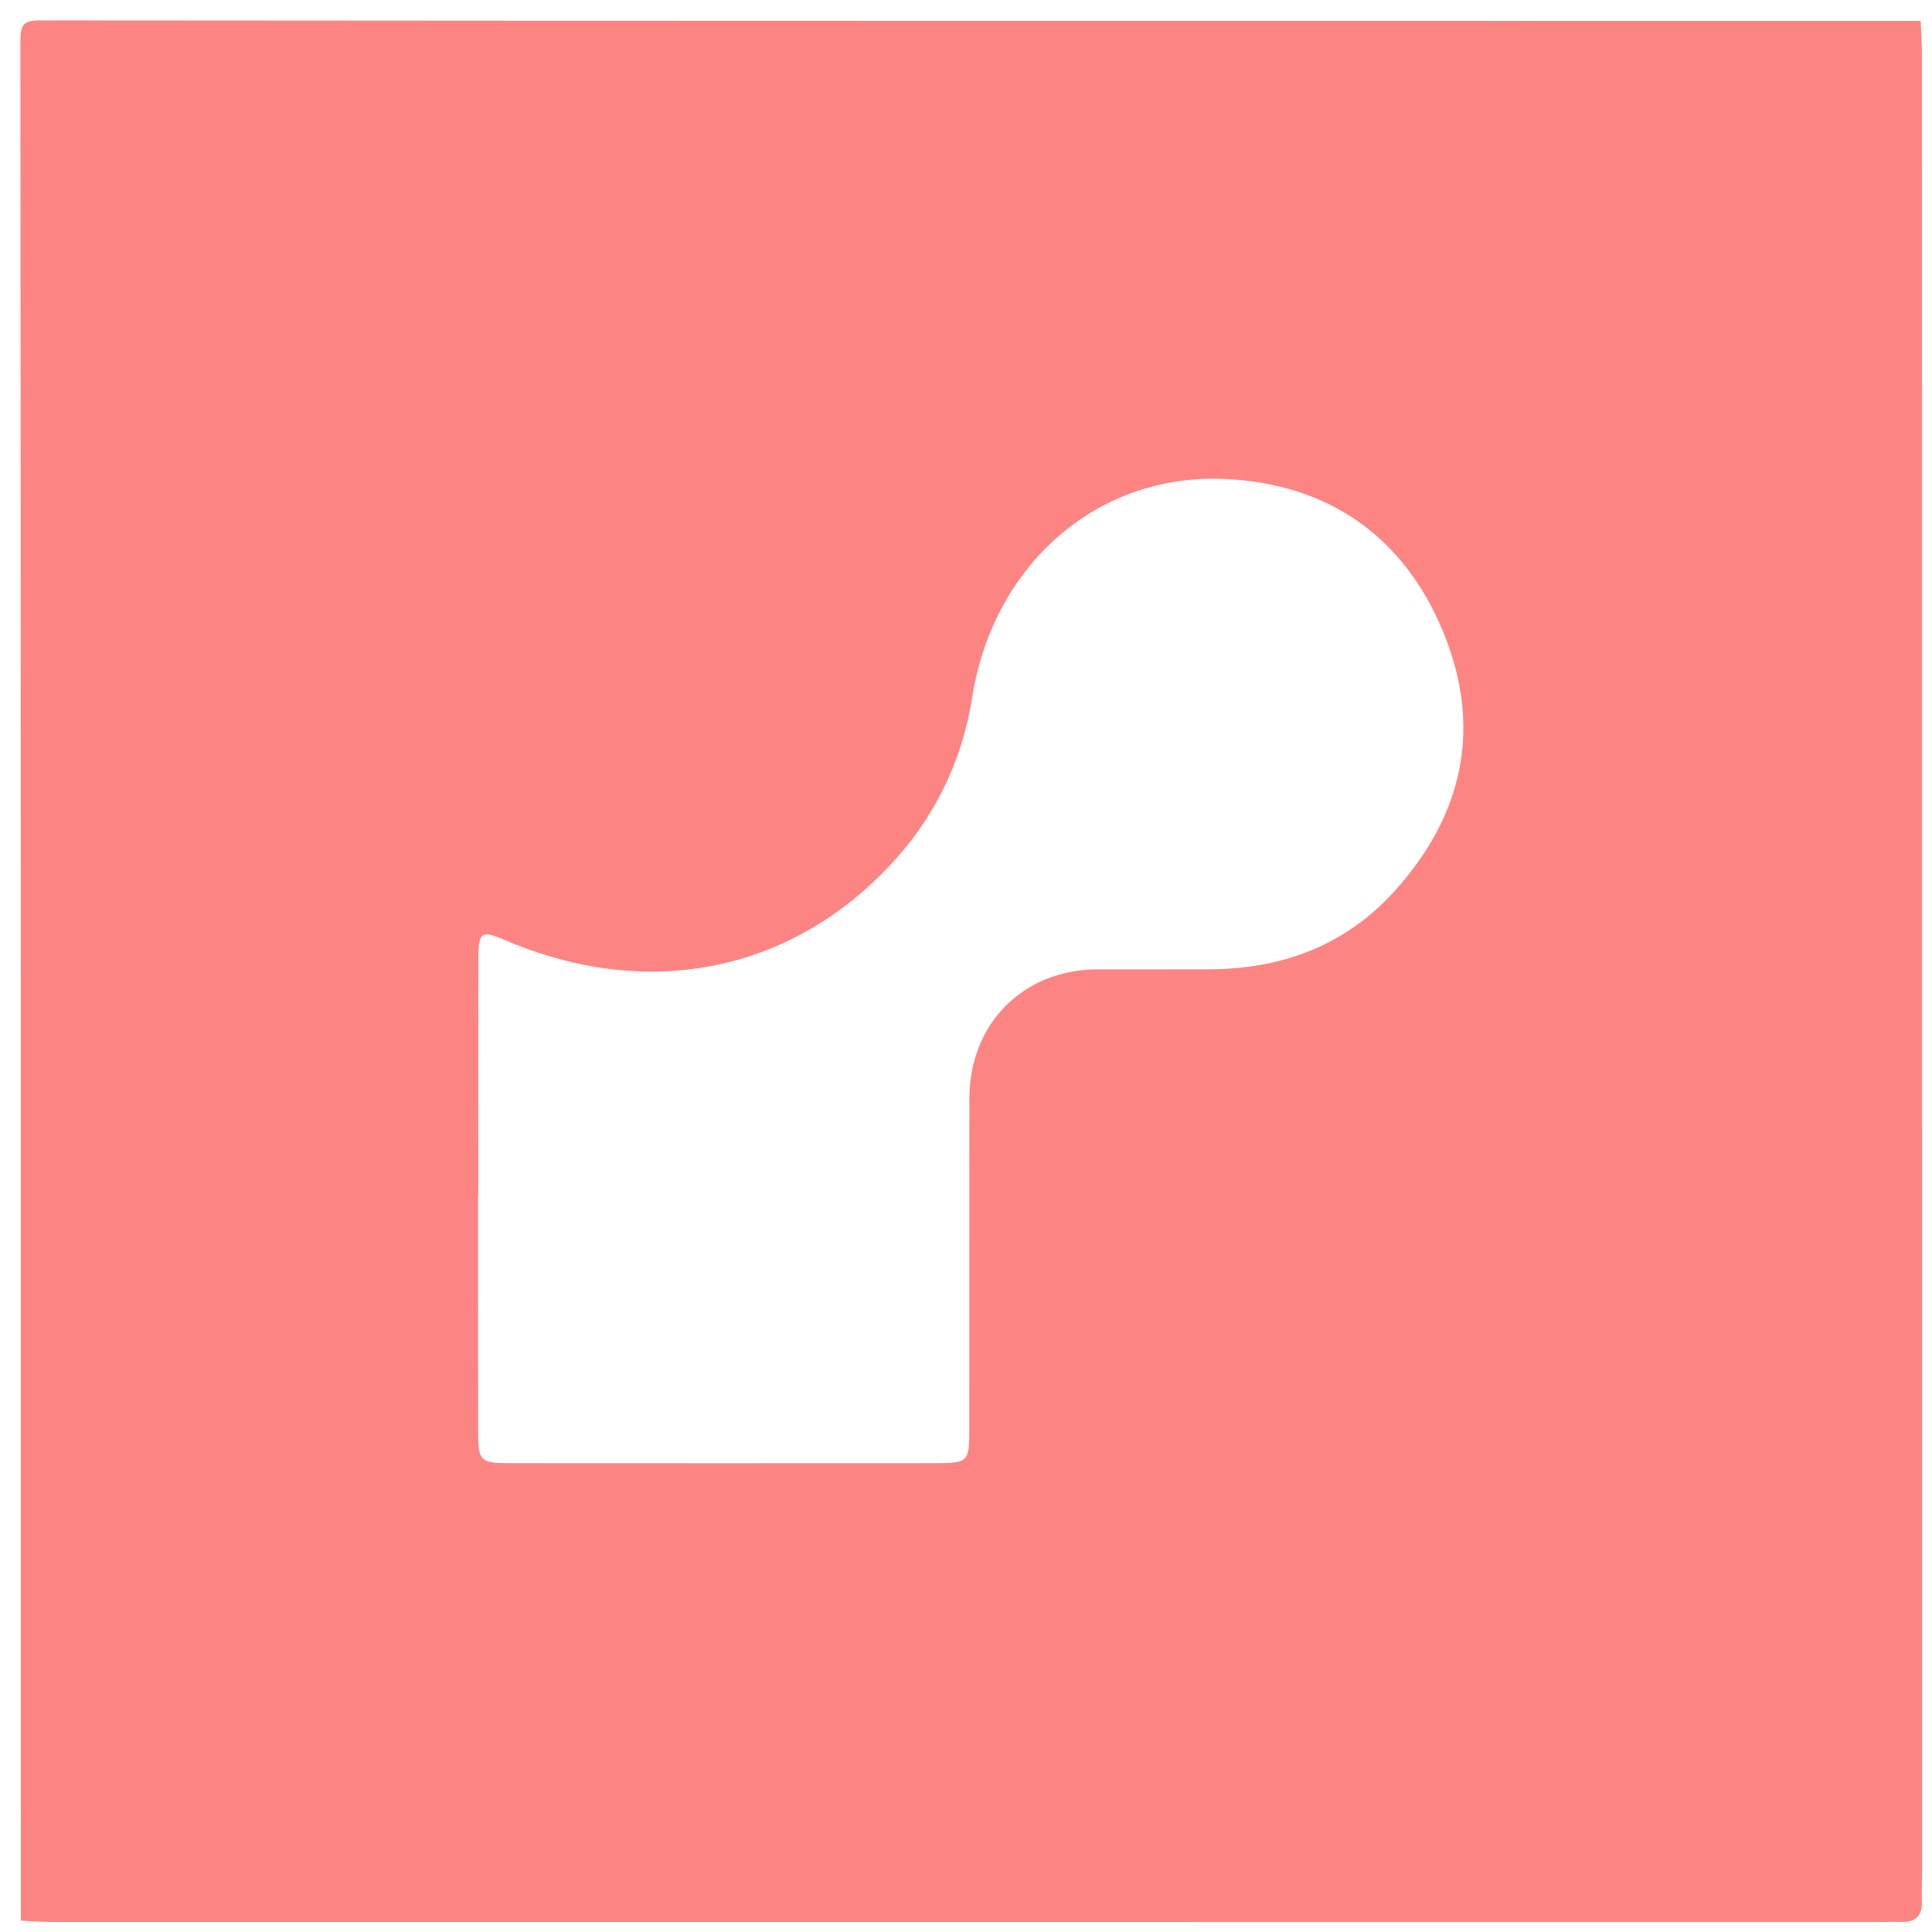
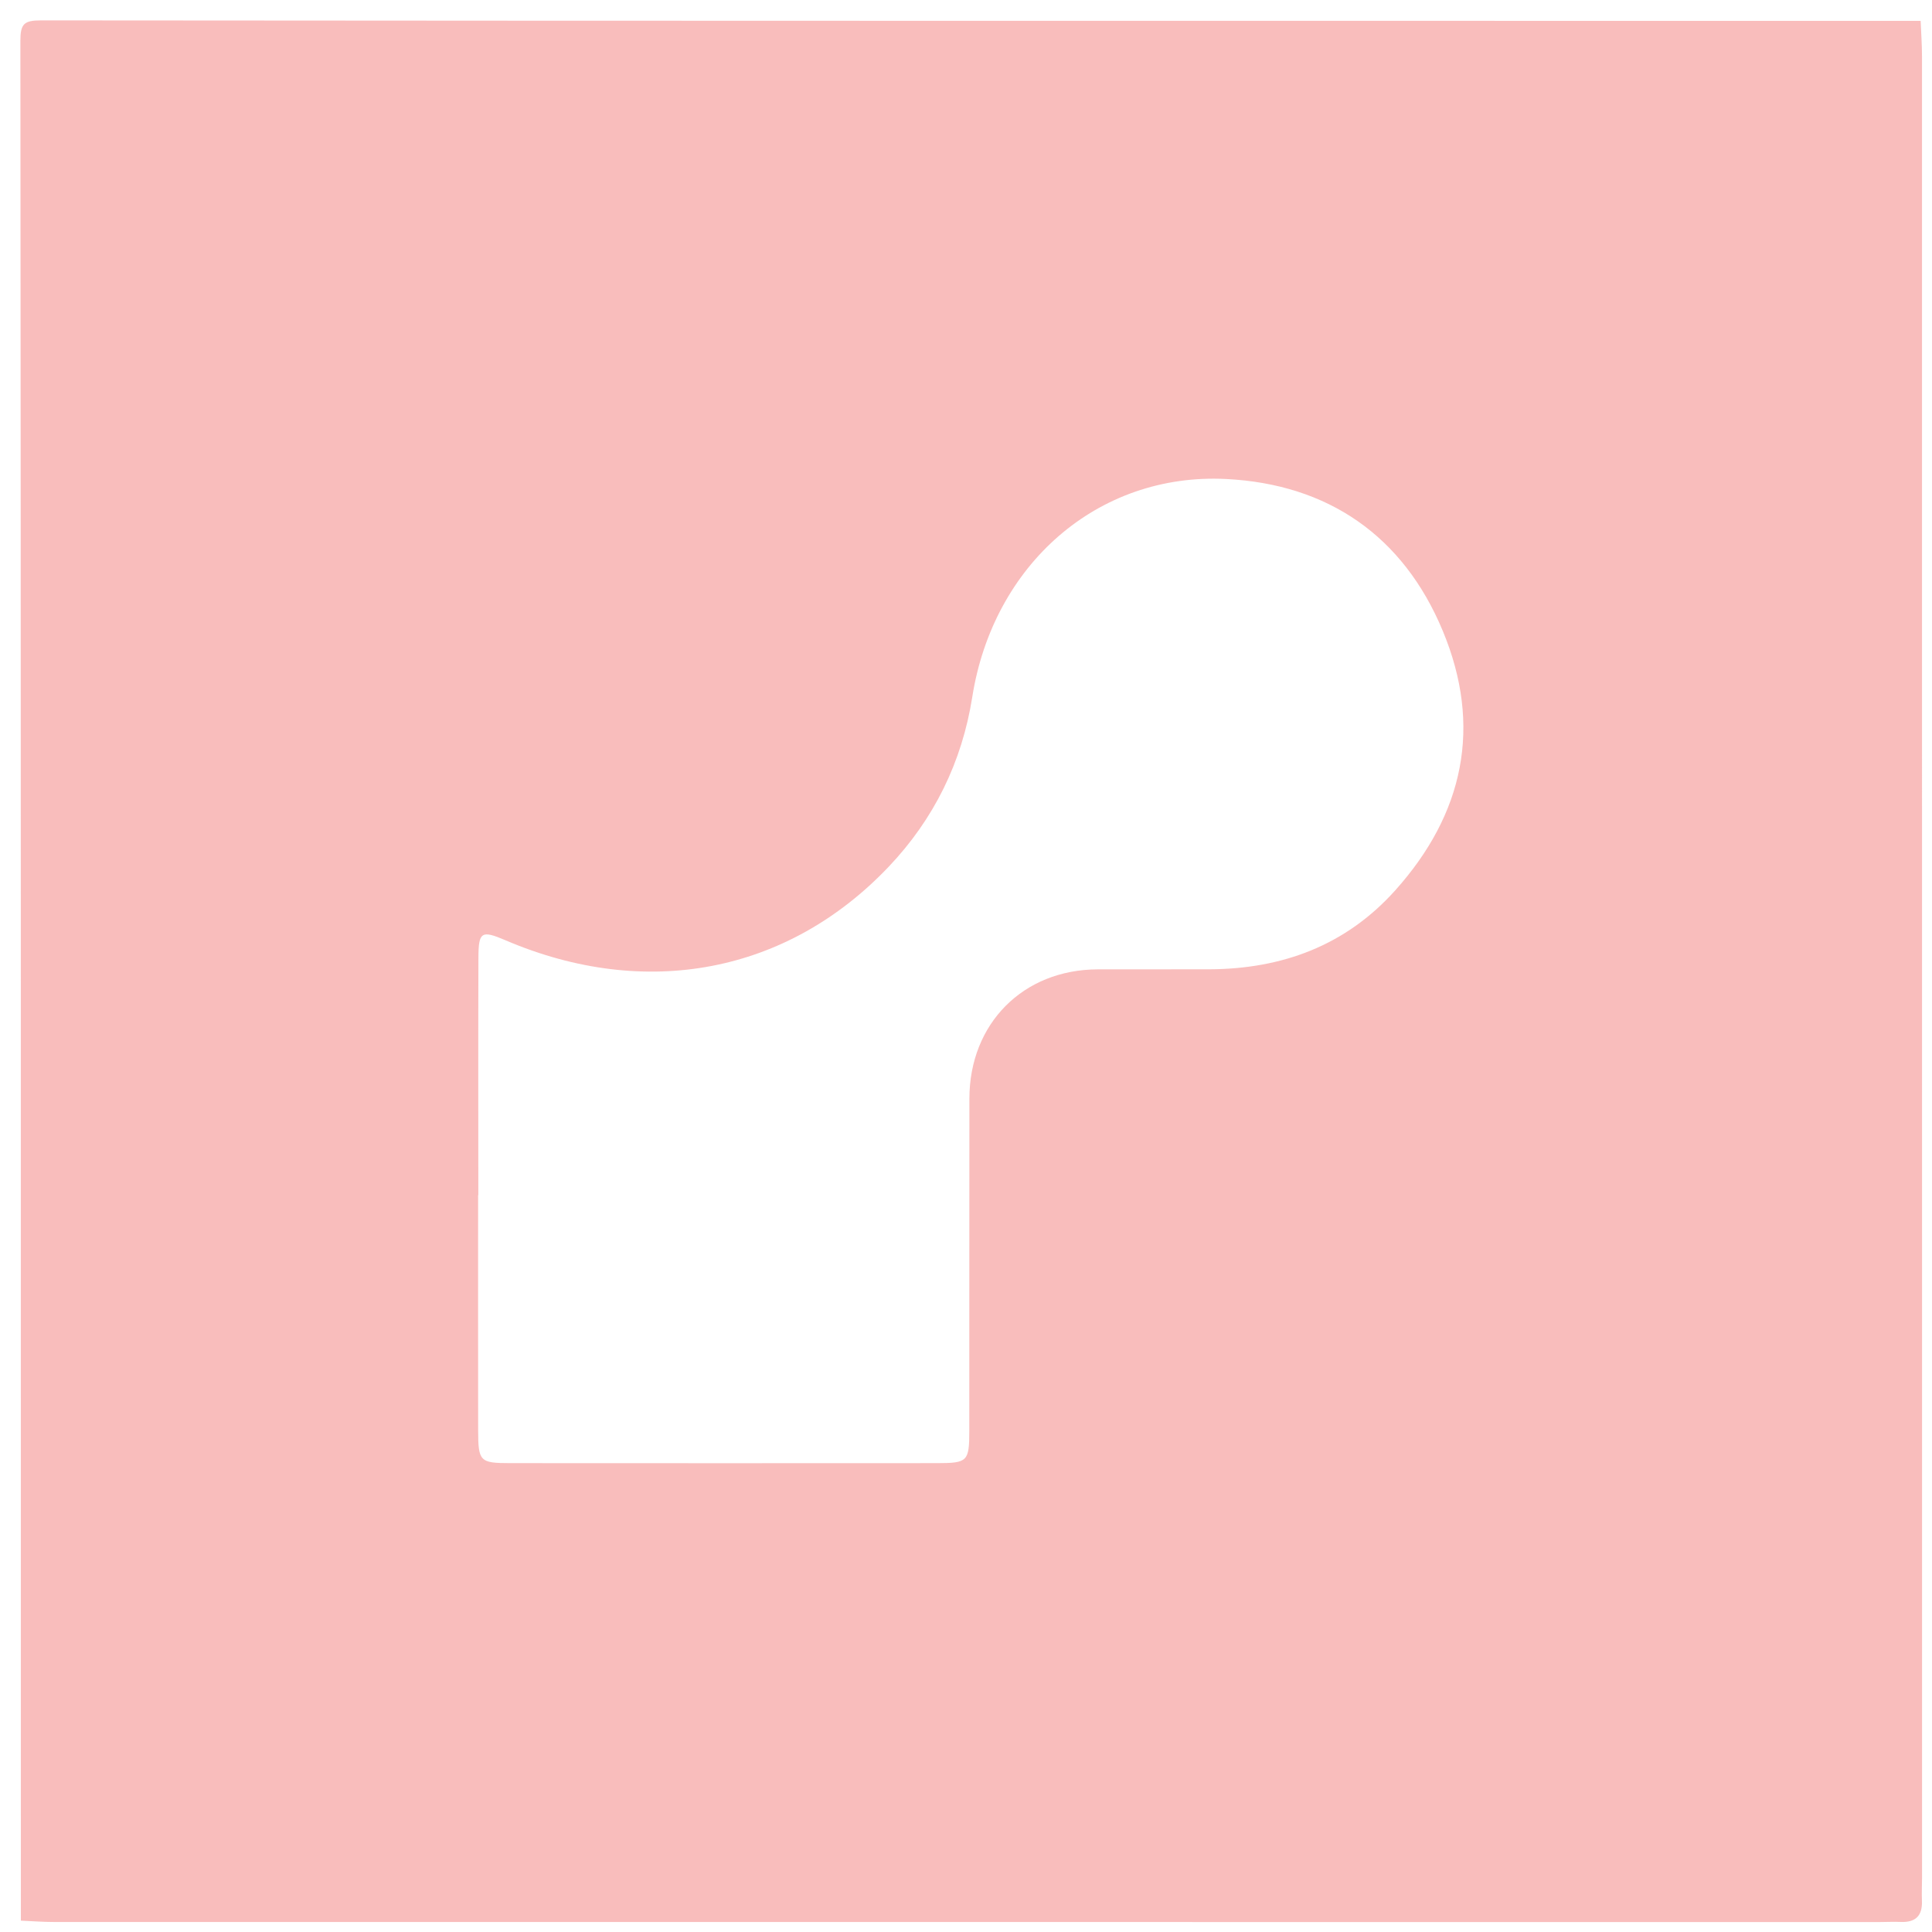
<svg xmlns="http://www.w3.org/2000/svg" version="1.1" id="Capa_1" x="0px" y="0px" width="300px" height="300px" viewBox="0 0 300 300" enable-background="new 0 0 300 300" xml:space="preserve">
  <g>
-     <path fill="#FC8583" d="M3.238,298.237c0-97.289,0.014-194.578-0.072-291.868C3.164,3.712,3.712,3.164,6.37,3.166   c97.289,0.085,194.578,0.072,291.867,0.072c0.073,1.838,0.21,3.677,0.21,5.515c0.01,94.233,0.009,188.465,0.008,282.698   c0,1.228-0.068,2.459-0.017,3.685c0.097,2.33-0.974,3.404-3.303,3.302c-1.103-0.048-2.211,0.017-3.316,0.017   c-94.478,0.001-188.957,0.002-283.435-0.008C6.669,298.447,4.953,298.311,3.238,298.237z M74.274,185.591c-0.011,0-0.022,0-0.033,0   c0,12.162-0.012,24.323,0.006,36.485c0.007,4.843,0.257,5.115,4.923,5.118c22.112,0.016,44.224,0.015,66.336,0.001   c4.746-0.003,5.001-0.262,5.005-5.02c0.016-17.198-0.012-34.396,0.016-51.594c0.019-11.649,8.343-20.016,19.903-20.059   c5.774-0.021,11.547,0.013,17.321-0.009c11.343-0.043,21.213-3.685,28.898-12.255c10.662-11.889,13.544-25.485,7.387-40.289   c-6.135-14.753-17.816-22.792-33.633-23.589c-19.998-1.008-36.193,13.338-39.429,33.851c-1.596,10.118-5.963,18.971-12.978,26.355   c-15.736,16.566-37.753,20.708-59.458,11.438c-3.78-1.614-4.236-1.374-4.249,2.712C74.248,161.023,74.274,173.307,74.274,185.591z" />
+     <path fill="#f9bdbc" d="M3.238,298.237c0-97.289,0.014-194.578-0.072-291.868C3.164,3.712,3.712,3.164,6.37,3.166   c97.289,0.085,194.578,0.072,291.867,0.072c0.073,1.838,0.21,3.677,0.21,5.515c0.01,94.233,0.009,188.465,0.008,282.698   c0,1.228-0.068,2.459-0.017,3.685c0.097,2.33-0.974,3.404-3.303,3.302c-1.103-0.048-2.211,0.017-3.316,0.017   c-94.478,0.001-188.957,0.002-283.435-0.008C6.669,298.447,4.953,298.311,3.238,298.237z M74.274,185.591c-0.011,0-0.022,0-0.033,0   c0,12.162-0.012,24.323,0.006,36.485c0.007,4.843,0.257,5.115,4.923,5.118c22.112,0.016,44.224,0.015,66.336,0.001   c4.746-0.003,5.001-0.262,5.005-5.02c0.016-17.198-0.012-34.396,0.016-51.594c0.019-11.649,8.343-20.016,19.903-20.059   c5.774-0.021,11.547,0.013,17.321-0.009c11.343-0.043,21.213-3.685,28.898-12.255c10.662-11.889,13.544-25.485,7.387-40.289   c-6.135-14.753-17.816-22.792-33.633-23.589c-19.998-1.008-36.193,13.338-39.429,33.851c-1.596,10.118-5.963,18.971-12.978,26.355   c-15.736,16.566-37.753,20.708-59.458,11.438c-3.78-1.614-4.236-1.374-4.249,2.712C74.248,161.023,74.274,173.307,74.274,185.591z" />
  </g>
</svg>
